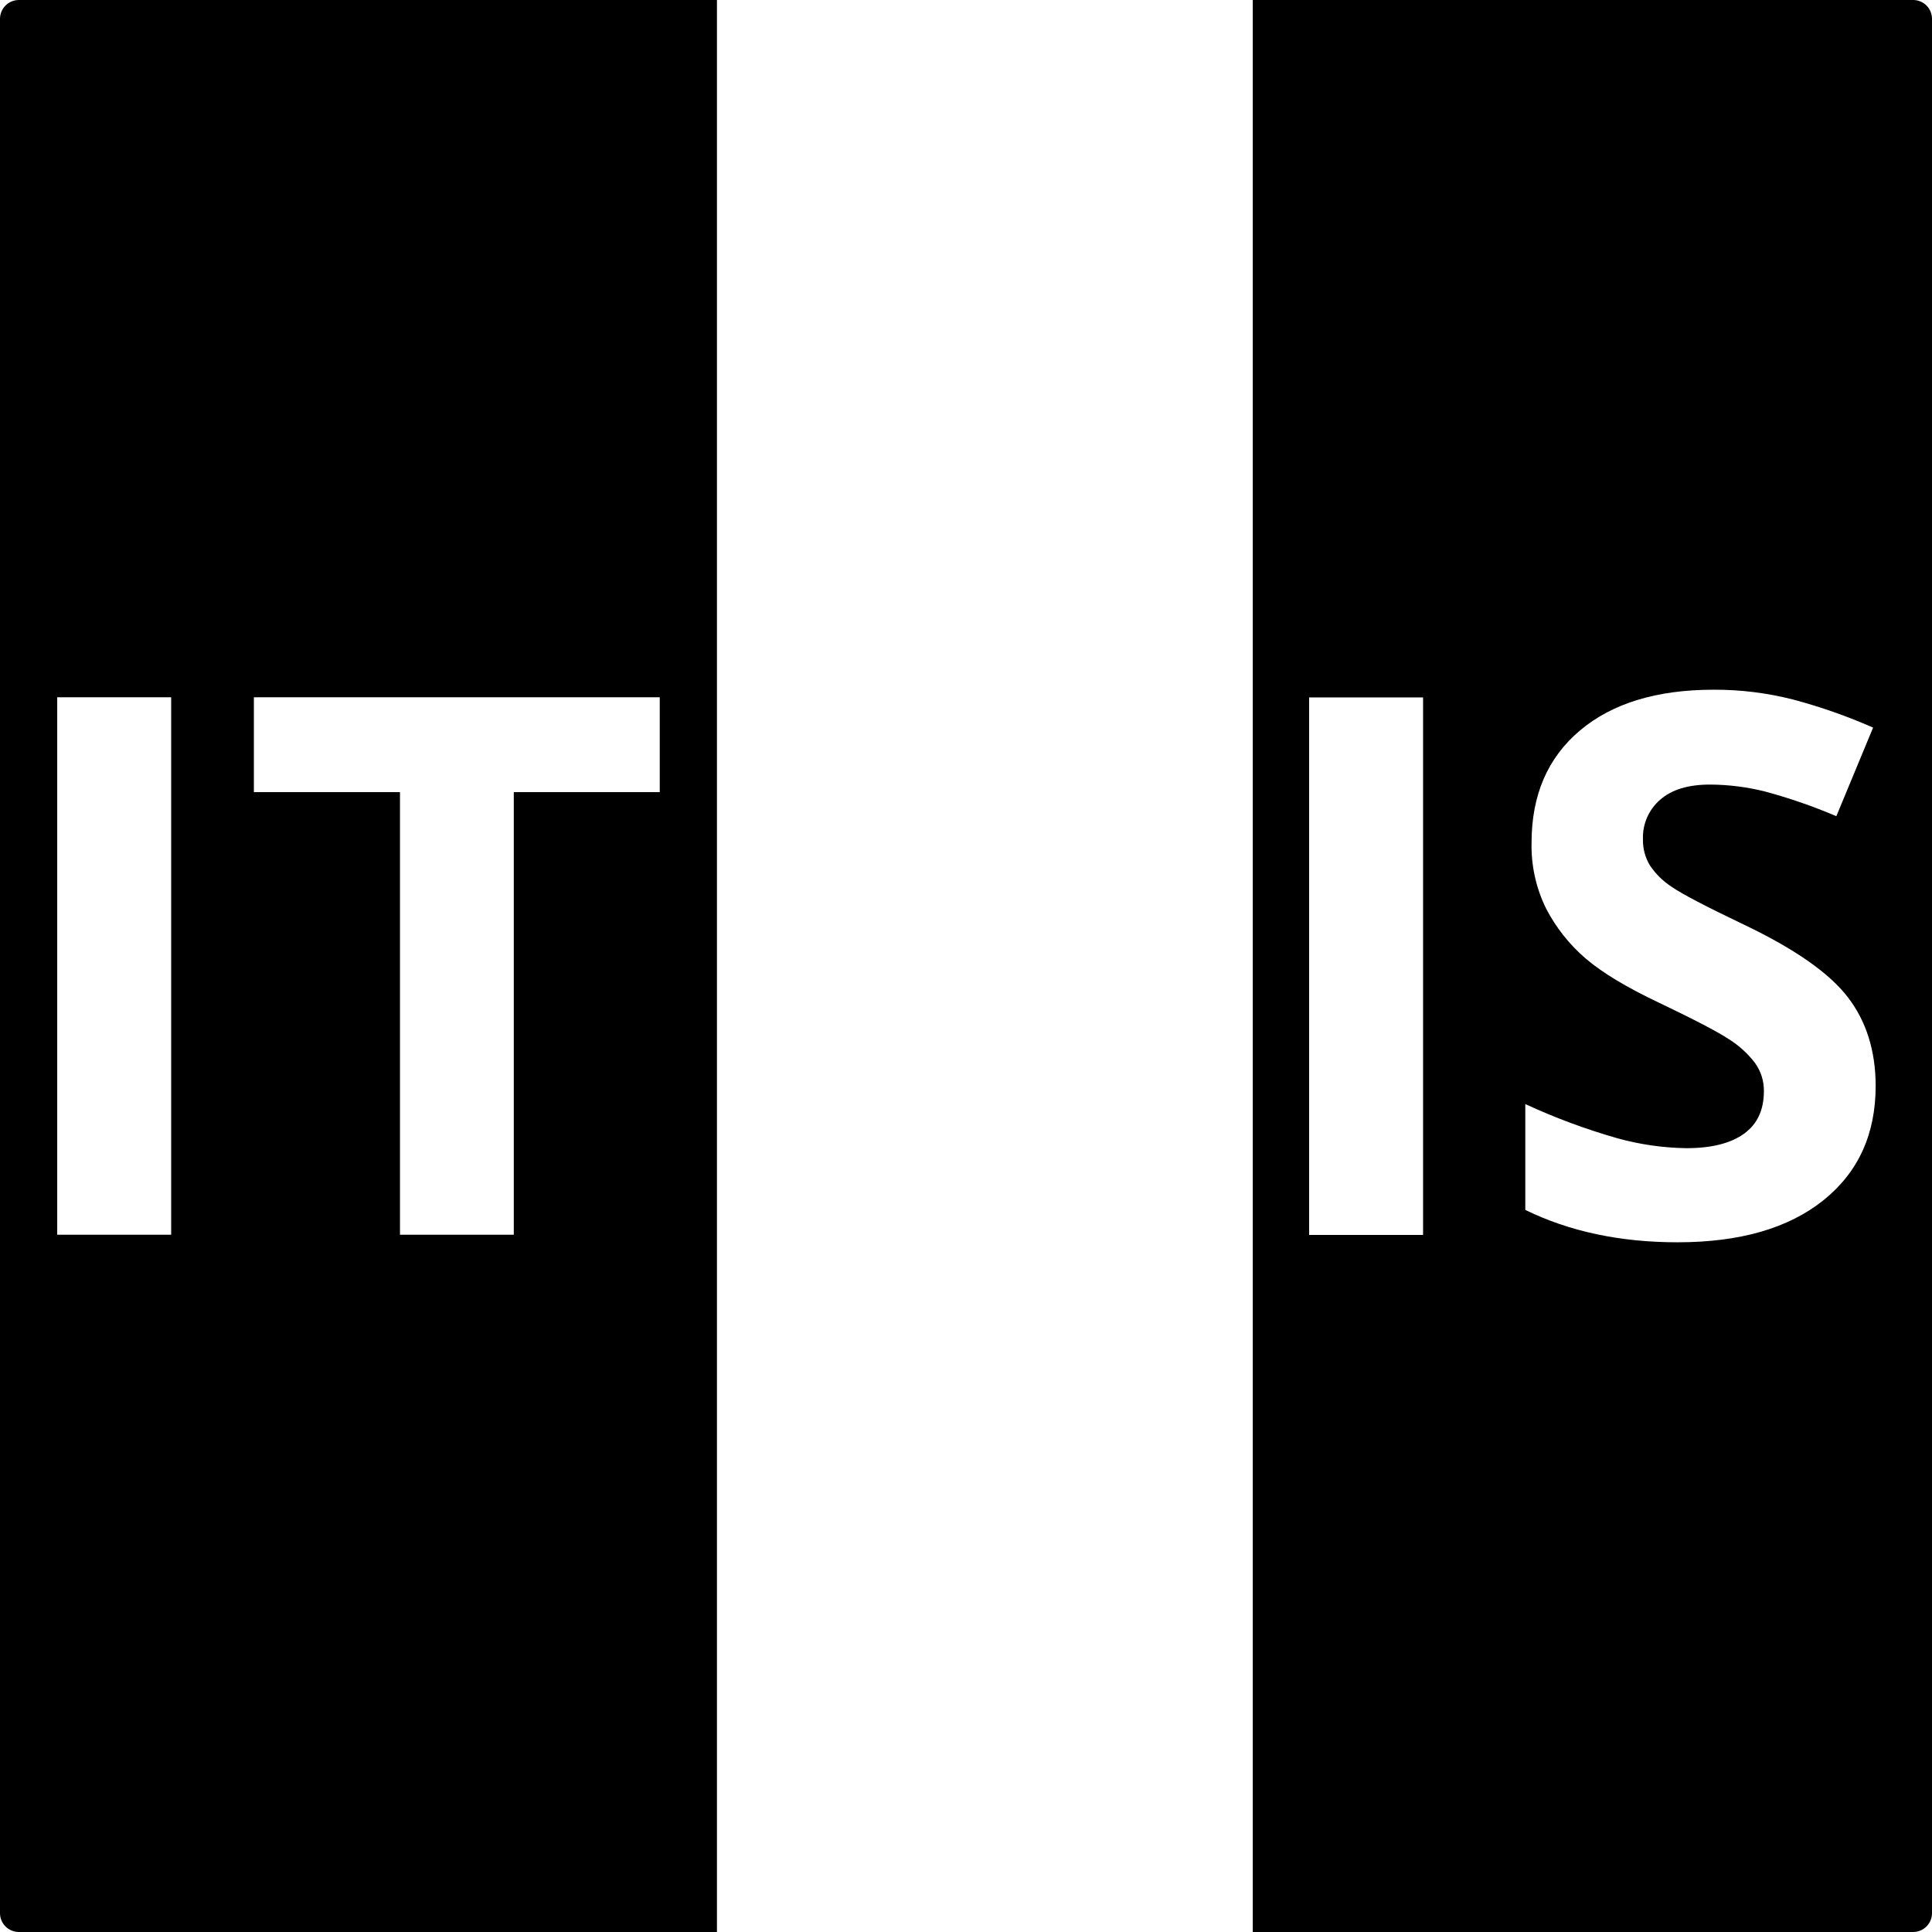
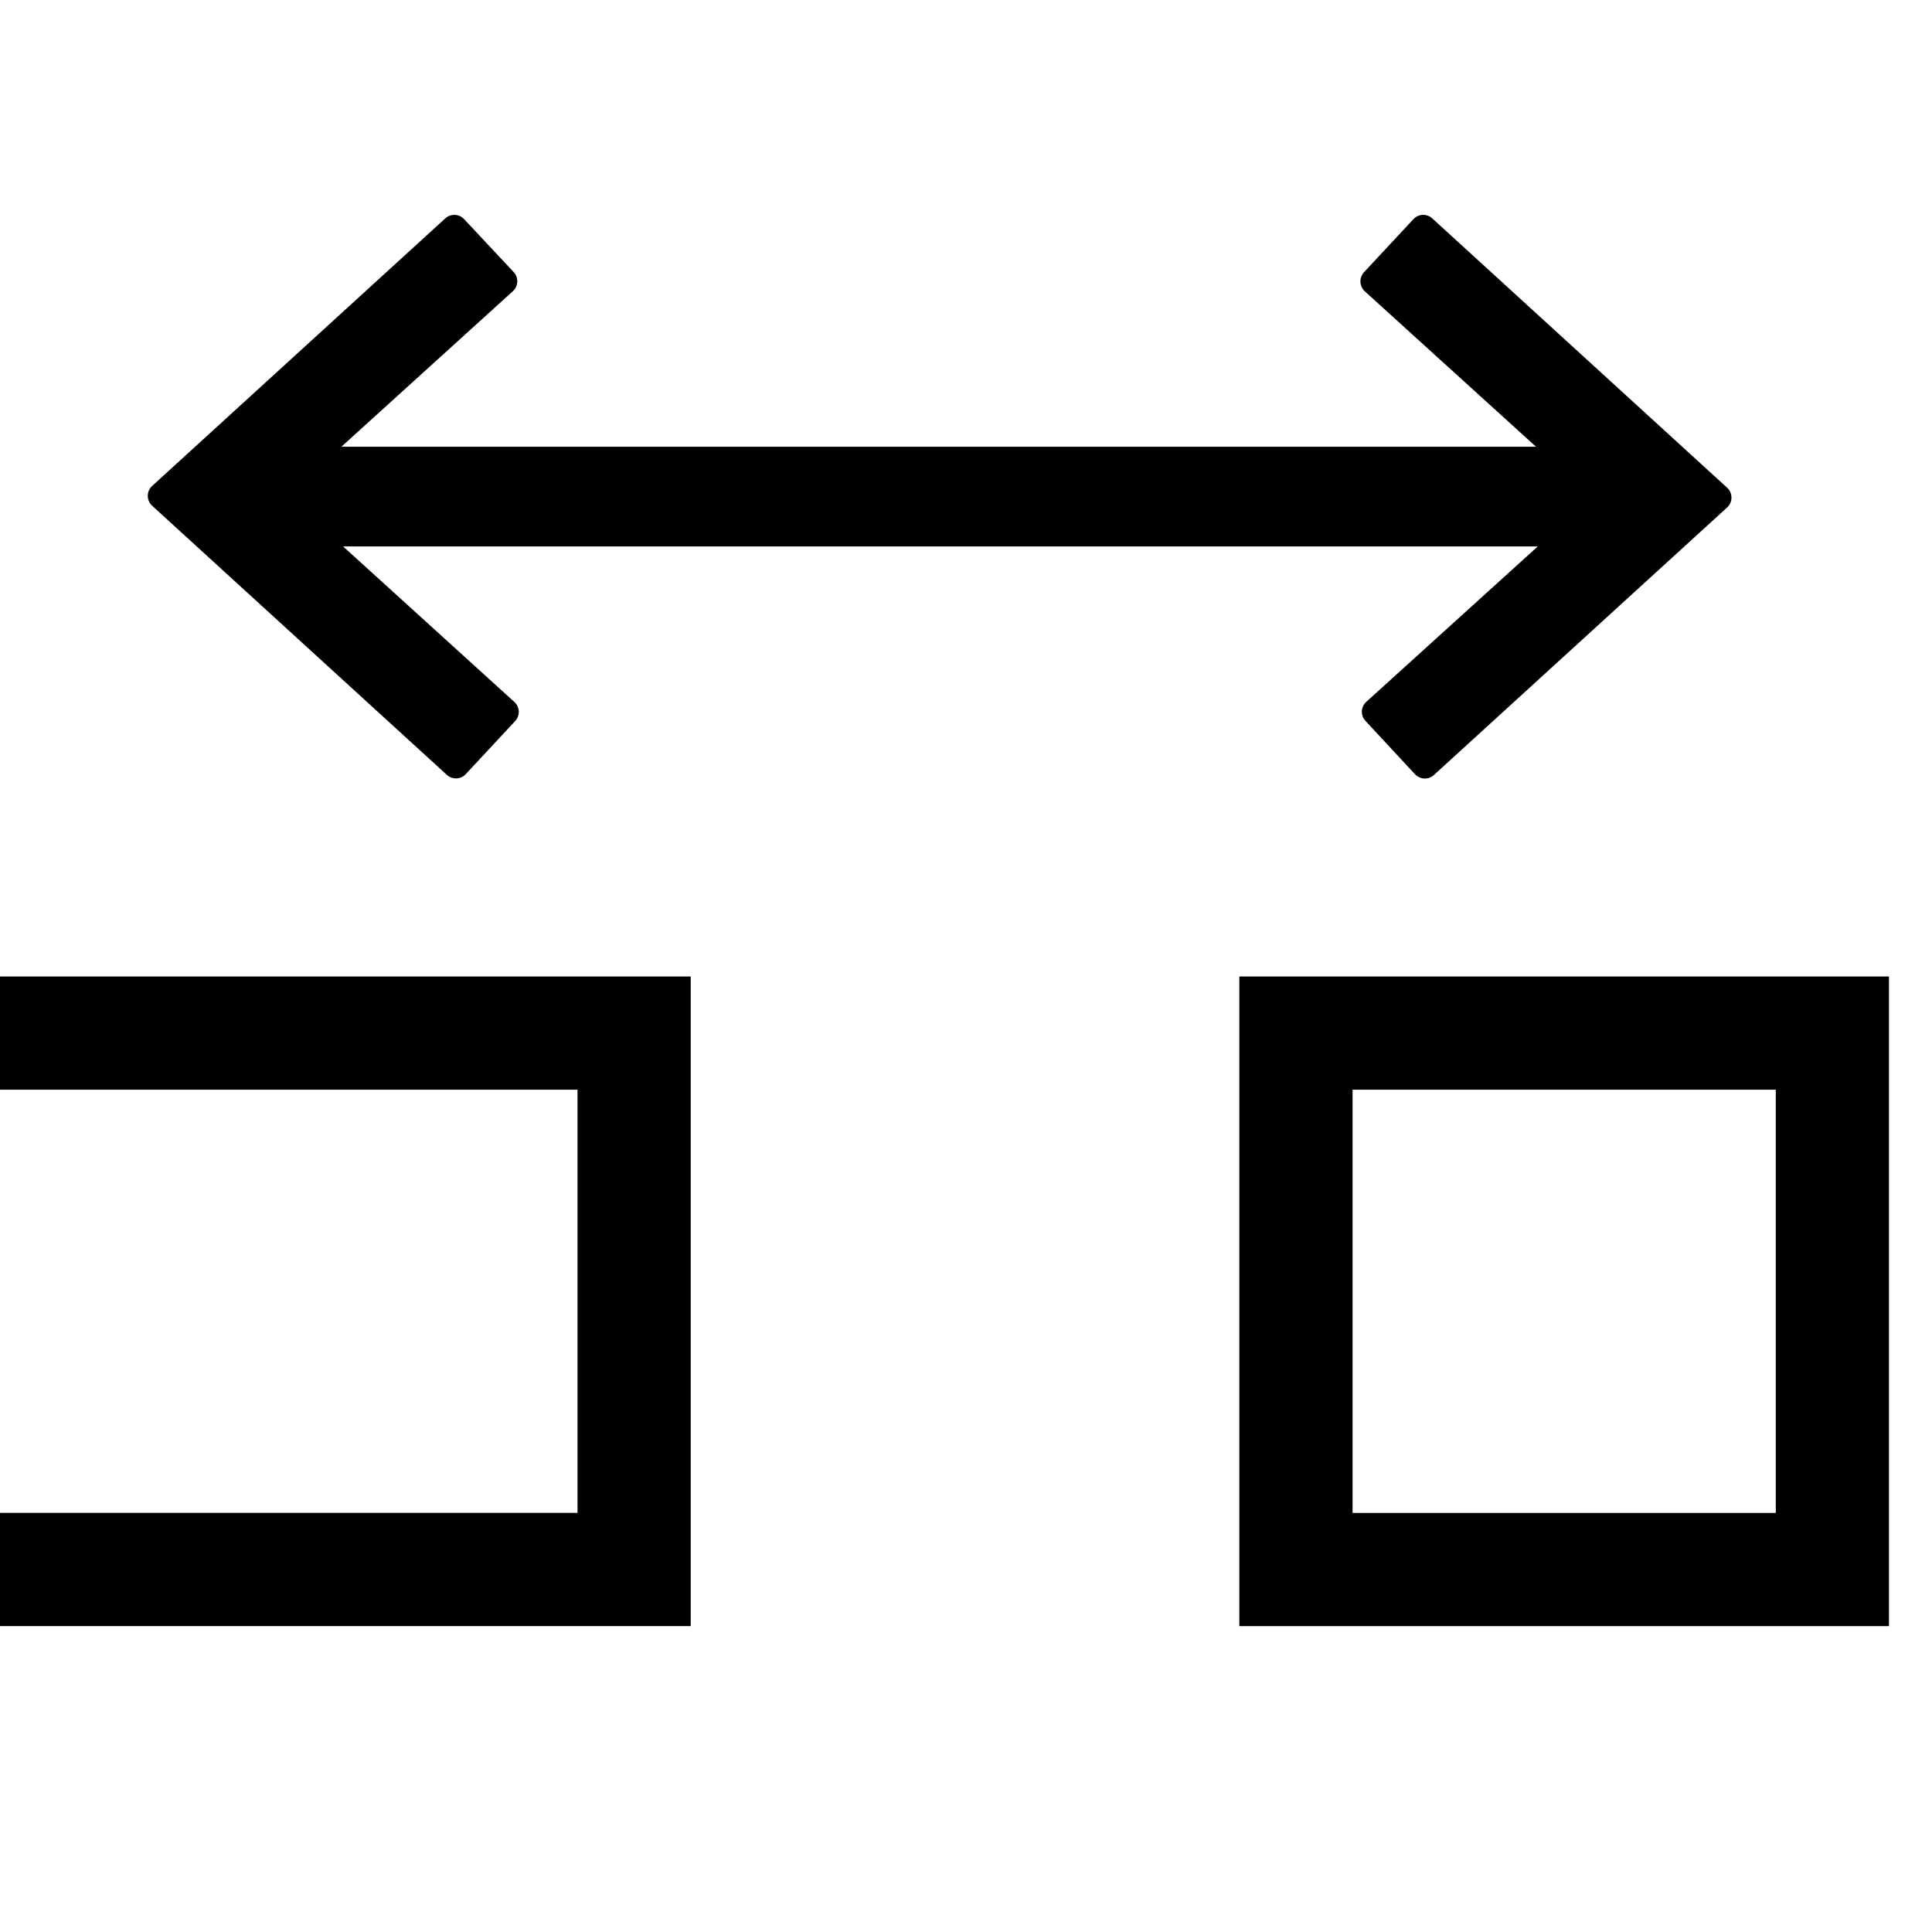
<svg xmlns="http://www.w3.org/2000/svg" id="Layer_1" data-name="Layer 1" viewBox="0 0 512 512">
-   <path d="M0,5V507a5,5,0,0,0,5,5H190V0H5A5,5,0,0,0,0,5ZM67.28,184.78H174.84v25.14H136.16v117.3H106V209.92H67.28Zm-52.12,0h30.2V327.22H15.16Z" />
-   <path d="M507,0H332V512H507a5,5,0,0,0,5-5V5A5,5,0,0,0,507,0ZM377.13,327.27h-30.2V184.83h30.2Zm106.06-9.16q-13.89,11.11-38.63,11.11-22.8,0-40.34-8.58V292.59a167.9,167.9,0,0,0,24.4,9.06,72.42,72.42,0,0,0,18.27,2.63q9.94,0,15.25-3.8t5.31-11.3a12.48,12.48,0,0,0-2.34-7.46,26.23,26.23,0,0,0-6.87-6.28q-4.53-3-18.46-9.65-13-6.14-19.58-11.79a44.25,44.25,0,0,1-10.43-13.15,37.52,37.52,0,0,1-3.89-17.54q0-18.9,12.81-29.71t35.41-10.82a83.75,83.75,0,0,1,21.19,2.63,145.36,145.36,0,0,1,21.1,7.41l-9.74,23.48a141.7,141.7,0,0,0-18.86-6.53,60.84,60.84,0,0,0-14.66-1.85q-8.58,0-13.15,4a13.17,13.17,0,0,0-4.58,10.43,12.83,12.83,0,0,0,1.85,7,20.23,20.23,0,0,0,5.89,5.75q4,2.77,19.15,10,20,9.56,27.38,19.14t7.4,23.53Q497.07,307,483.19,318.11Z" />
+   <path d="M-1,430.93H183.05V258.78H-1v30H153.05V400.93H-1Z" />
+   <path d="M500.6,430.94H328.44V258.78H500.6Zm-142.16-30H470.6V288.78H358.44Z" />
+   <path d="M379.57,57.88a3.55,3.55,0,0,0-5,.2L361.46,72.16a3.57,3.57,0,0,0,.18,5l0,0,45.42,41.23H90.47l45.46-41.23a3.56,3.56,0,0,0,.25-5l0,0L123,58.08a3.55,3.55,0,0,0-5-.2L40.31,128.79a3.56,3.56,0,0,0-.23,5c.07.08.15.15.23.23l78.12,71.34a3.57,3.57,0,0,0,5-.2l13.11-14.09a3.56,3.56,0,0,0-.18-5l0,0L90.92,144.81H407.53L362.07,186a3.54,3.54,0,0,0-.25,5l0,0L375,205.19a3.57,3.57,0,0,0,5,.2l77.71-70.91a3.56,3.56,0,0,0,.23-5,2.5,2.5,0,0,0-.23-.23Z" />
</svg>
